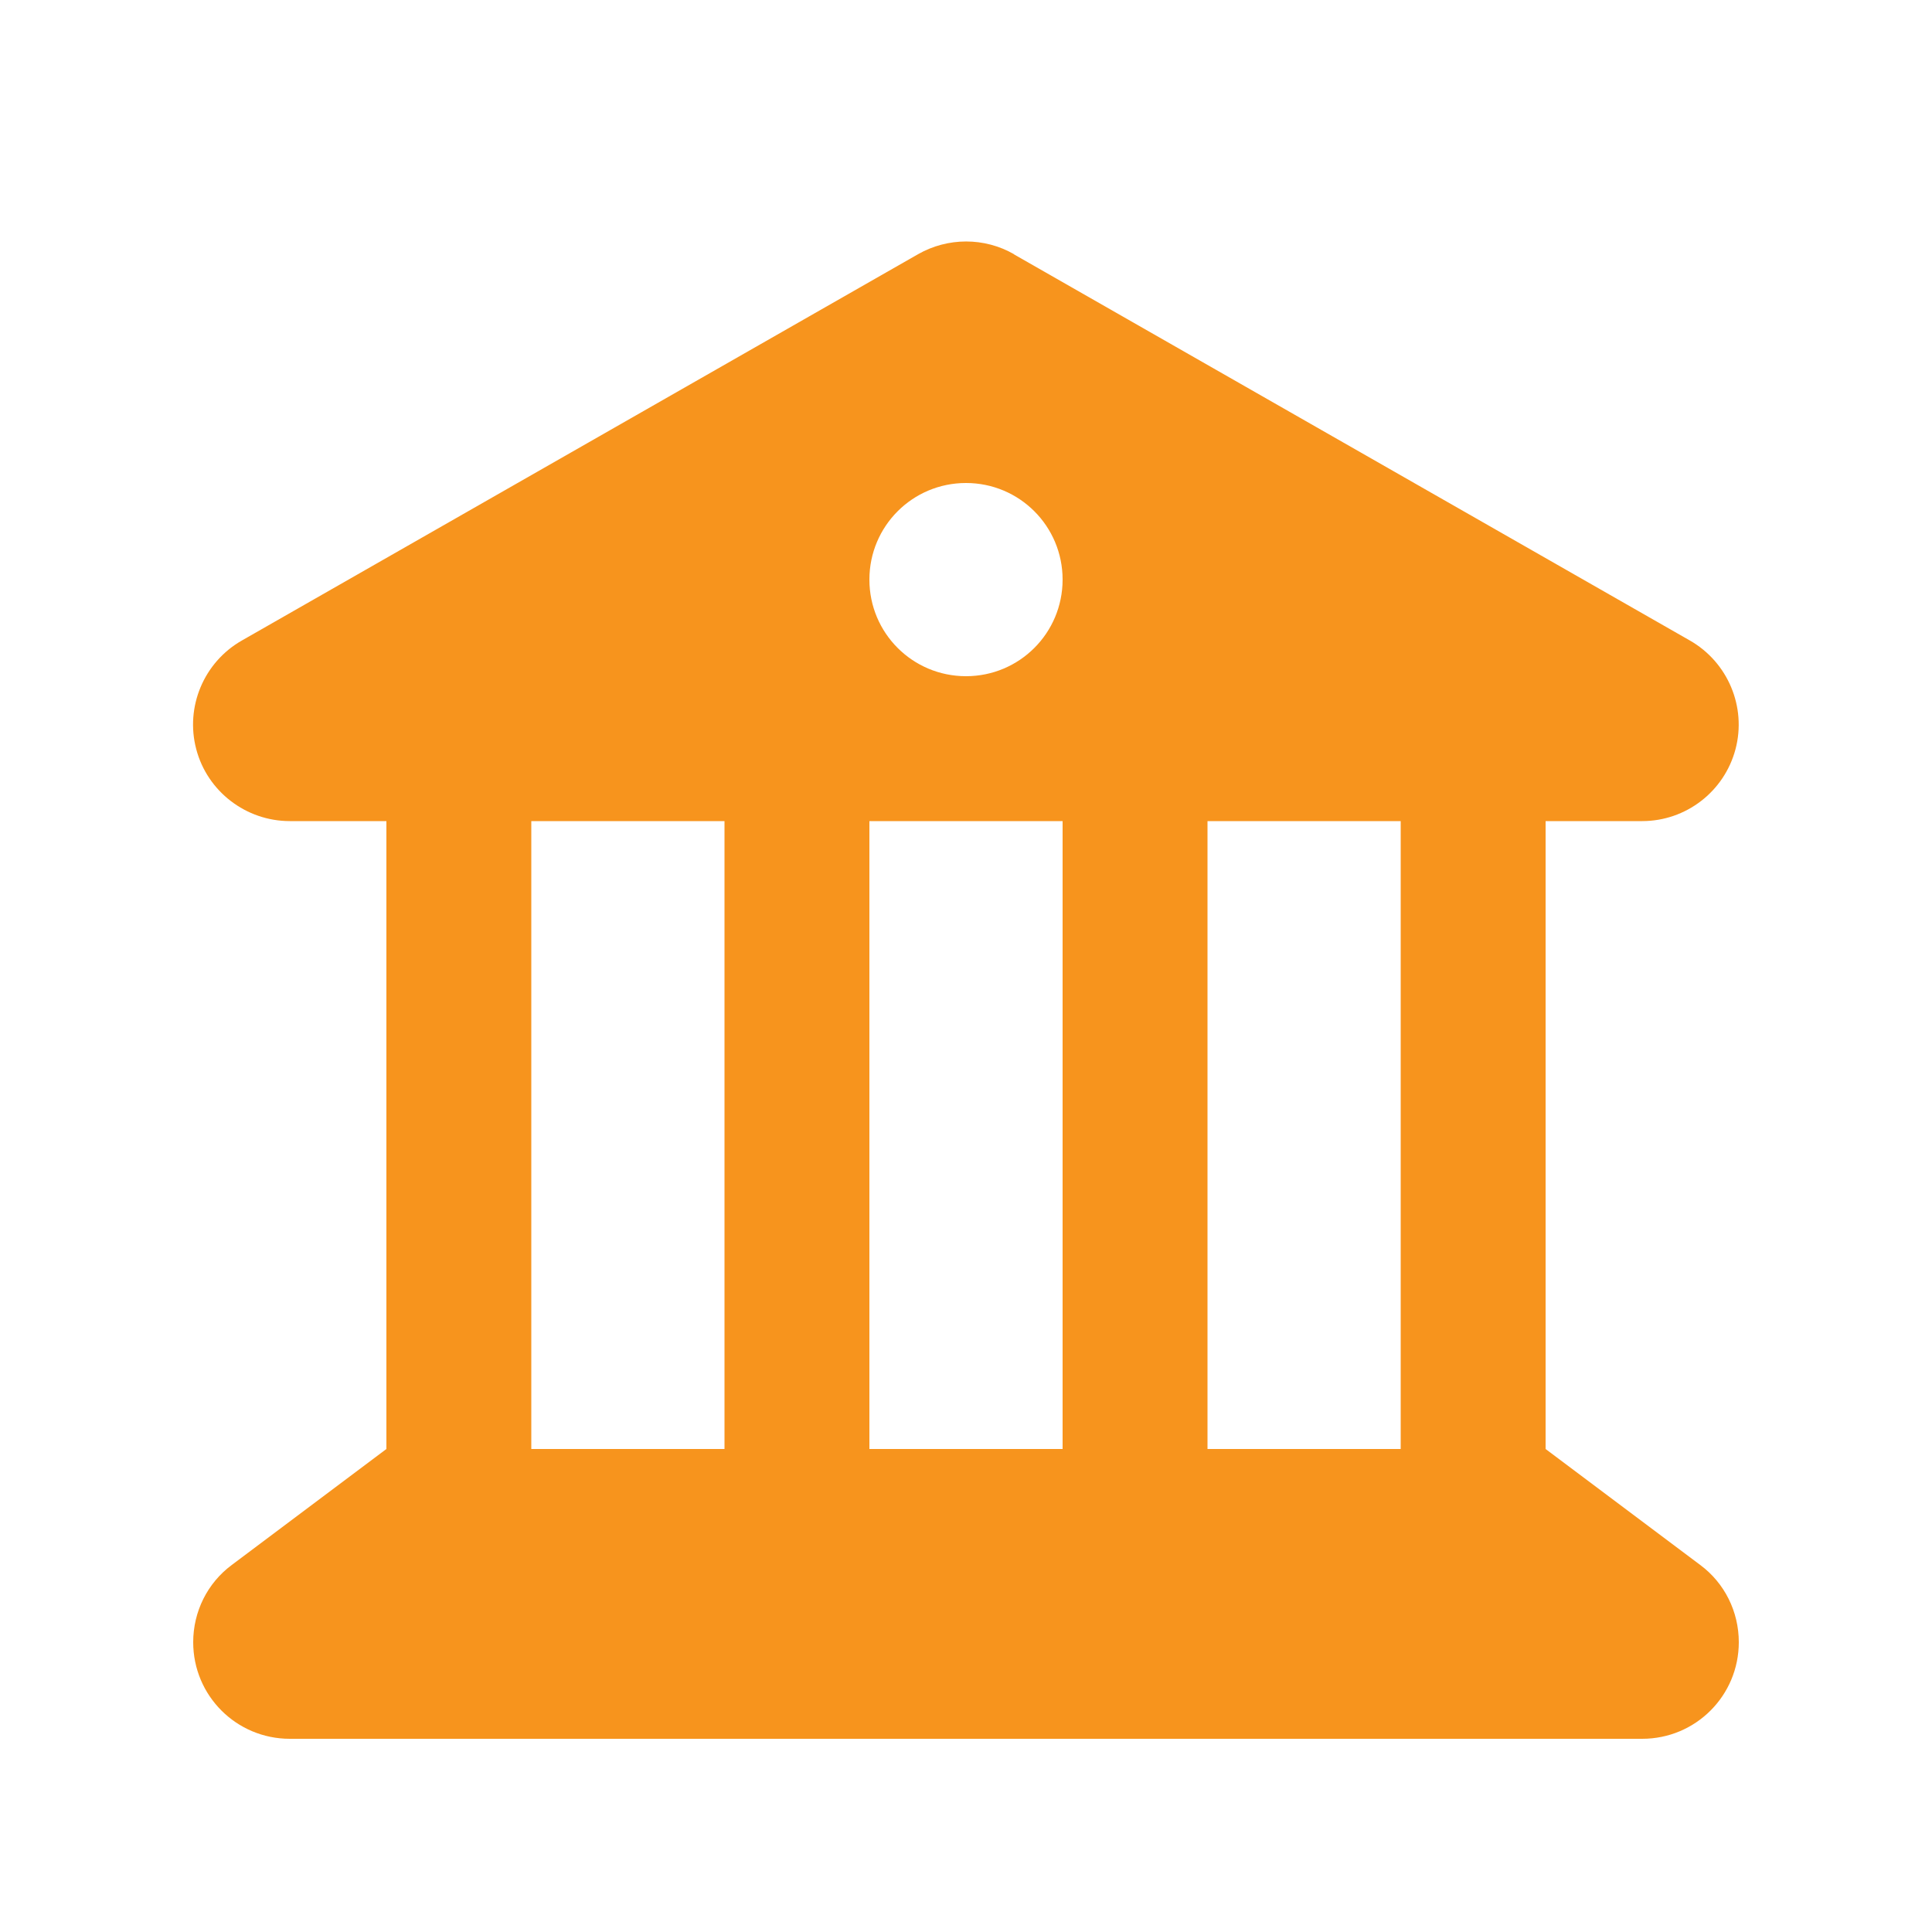
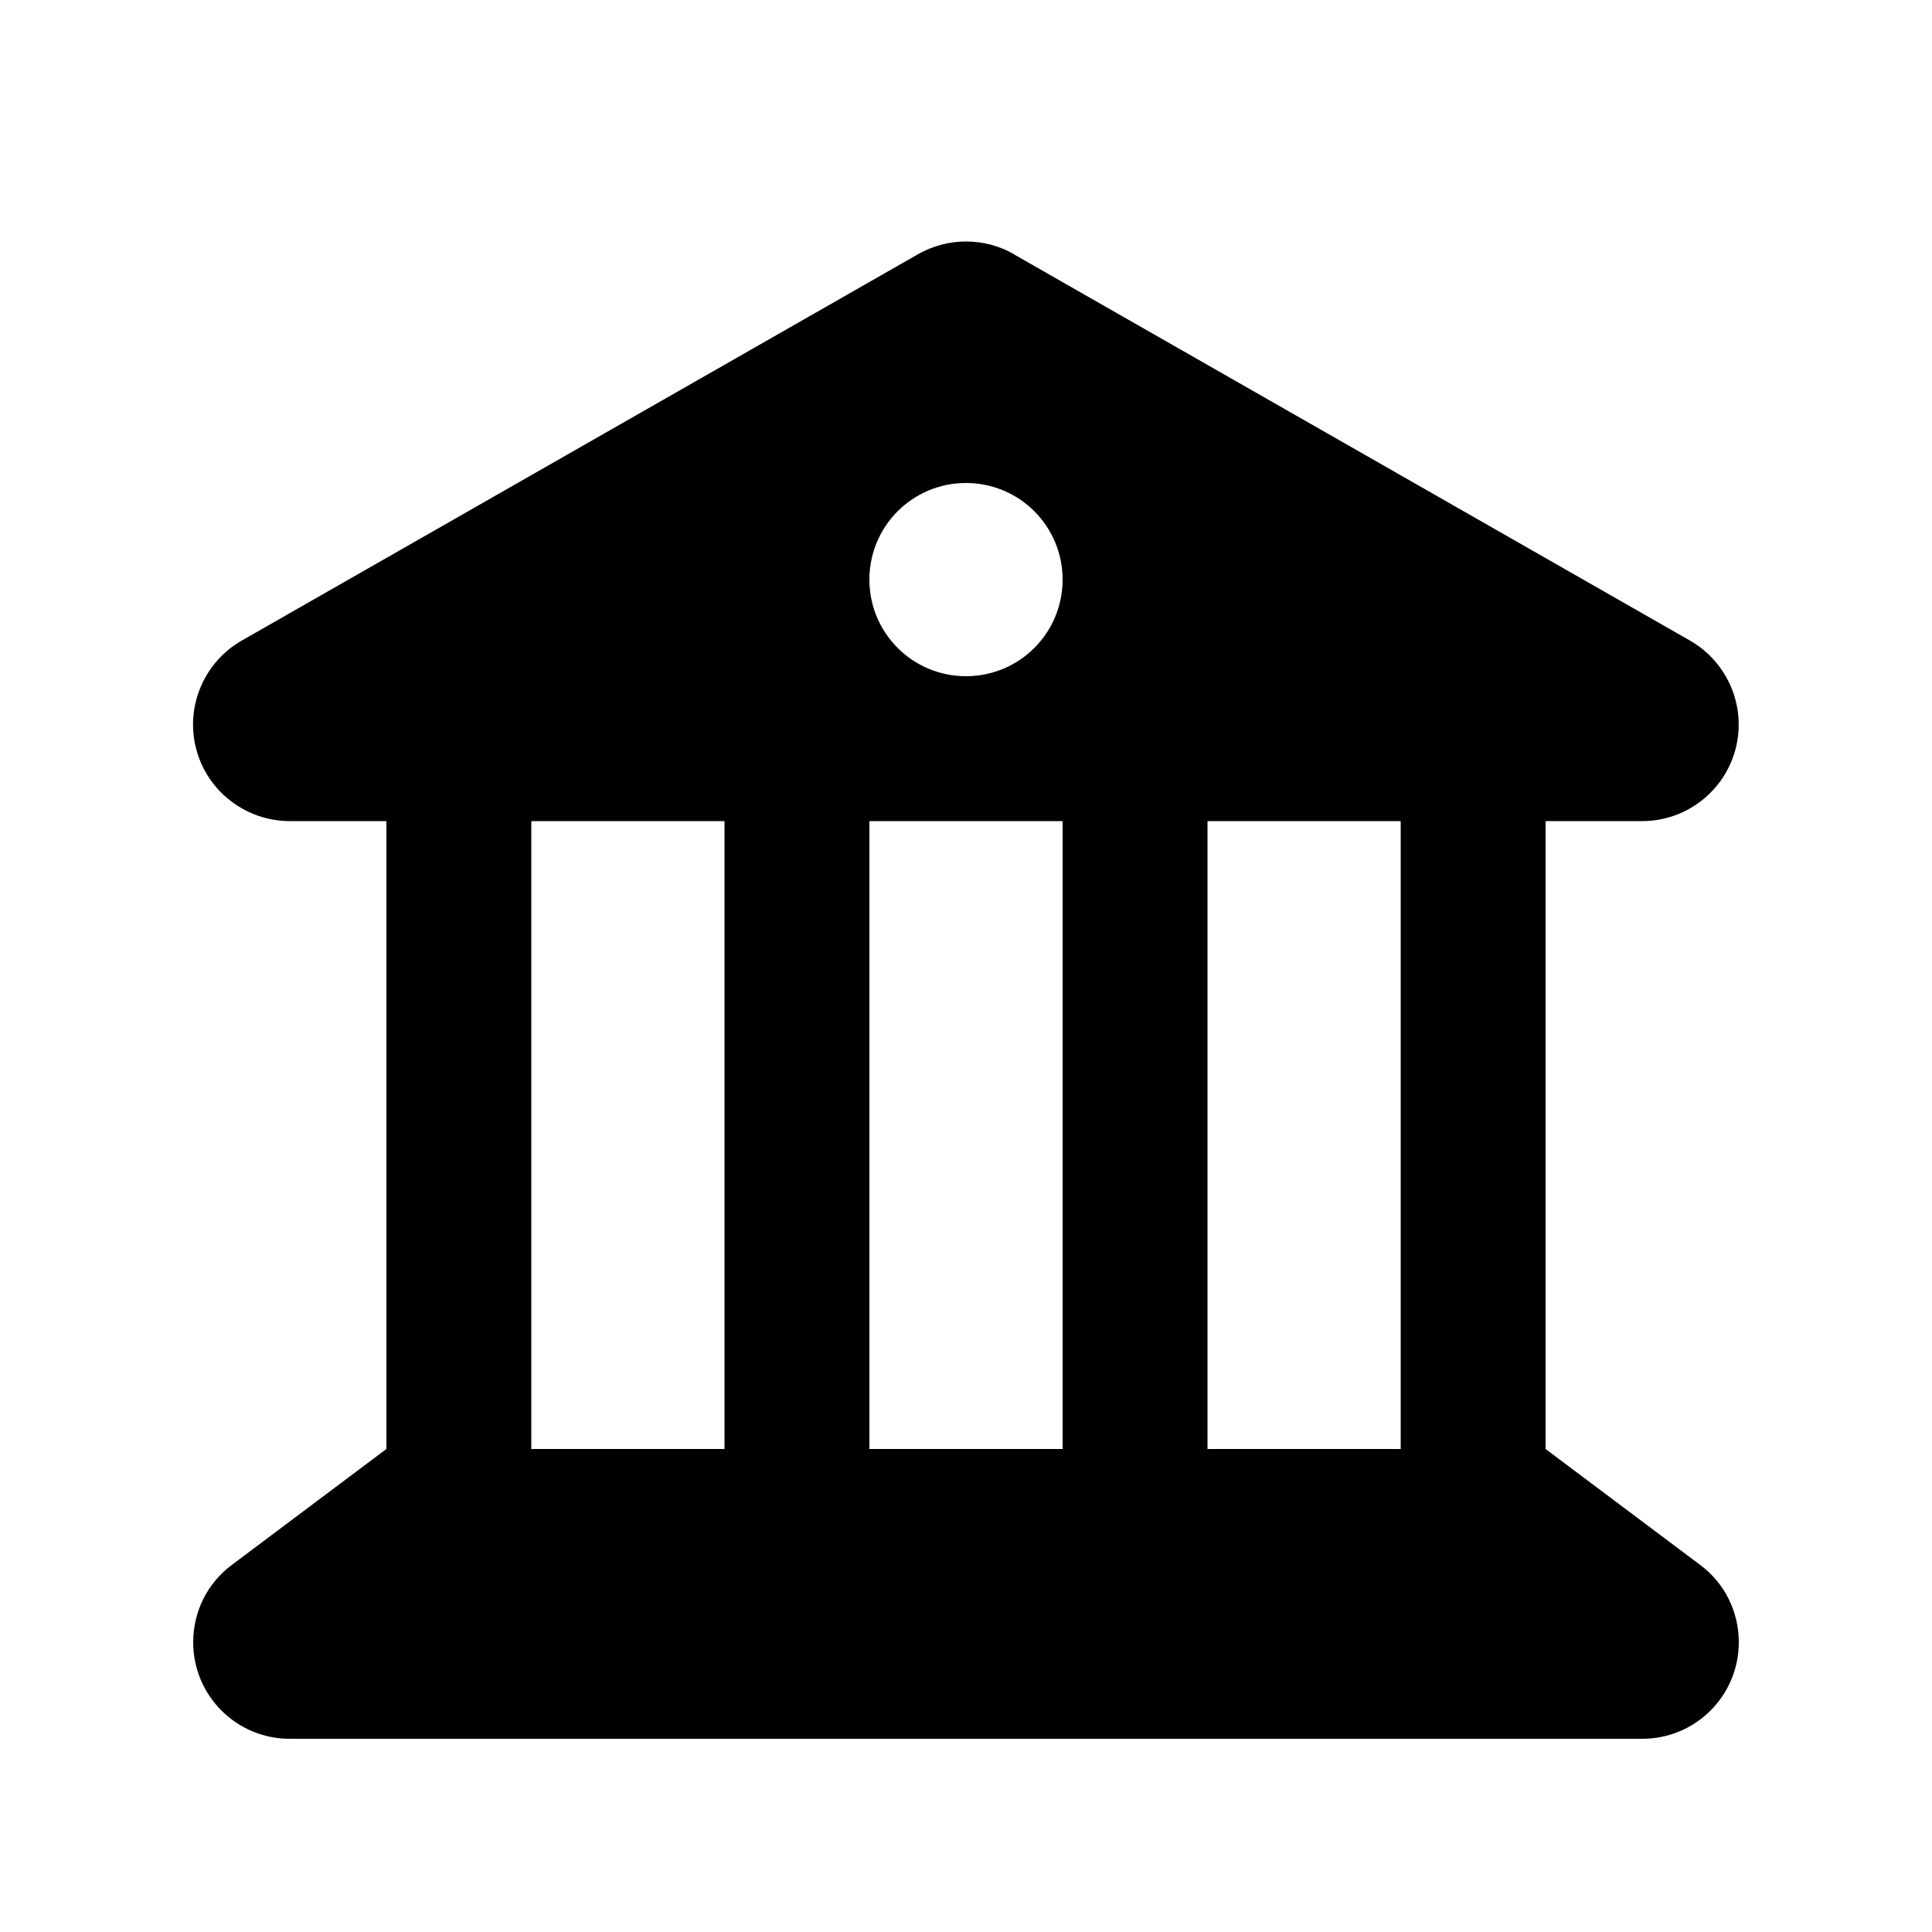
<svg xmlns="http://www.w3.org/2000/svg" width="24" height="24" viewBox="0 0 24 24" fill="none">
-   <path d="M12.597 3.158C12.229 2.947 11.775 2.947 11.404 3.158L3.004 7.957C2.531 8.227 2.299 8.783 2.438 9.307C2.576 9.832 3.056 10.2 3.6 10.2H4.8V18L2.88 19.44C2.576 19.665 2.4 20.021 2.4 20.4C2.4 21.064 2.936 21.6 3.6 21.6H20.4C21.064 21.6 21.6 21.064 21.6 20.4C21.6 20.021 21.424 19.665 21.12 19.44L19.2 18V10.2H20.4C20.944 10.2 21.42 9.832 21.559 9.307C21.698 8.783 21.465 8.227 20.993 7.957L12.593 3.158H12.597ZM17.4 10.2V18H15V10.2H17.4ZM13.2 10.2V18H10.8V10.2H13.2ZM9 10.2V18H6.6V10.2H9ZM12 6C12.664 6 13.2 6.536 13.2 7.2C13.2 7.864 12.664 8.4 12 8.4C11.336 8.4 10.8 7.864 10.8 7.2C10.8 6.536 11.336 6 12 6Z" fill="#F7941D" />
+   <path d="M12.597 3.158C12.229 2.947 11.775 2.947 11.404 3.158L3.004 7.957C2.531 8.227 2.299 8.783 2.438 9.307C2.576 9.832 3.056 10.2 3.6 10.2H4.8V18L2.88 19.44C2.576 19.665 2.4 20.021 2.4 20.4C2.4 21.064 2.936 21.6 3.6 21.6H20.4C21.064 21.6 21.6 21.064 21.6 20.4C21.6 20.021 21.424 19.665 21.12 19.44L19.2 18V10.2H20.4C20.944 10.2 21.42 9.832 21.559 9.307C21.698 8.783 21.465 8.227 20.993 7.957L12.593 3.158H12.597ZM17.4 10.2V18H15V10.2H17.4ZM13.2 10.2V18H10.8V10.2H13.2ZM9 10.2V18H6.6V10.2H9ZM12 6C12.664 6 13.2 6.536 13.2 7.2C13.2 7.864 12.664 8.4 12 8.4C11.336 8.4 10.8 7.864 10.8 7.2C10.8 6.536 11.336 6 12 6Z" fill="currentColor" />
</svg>
